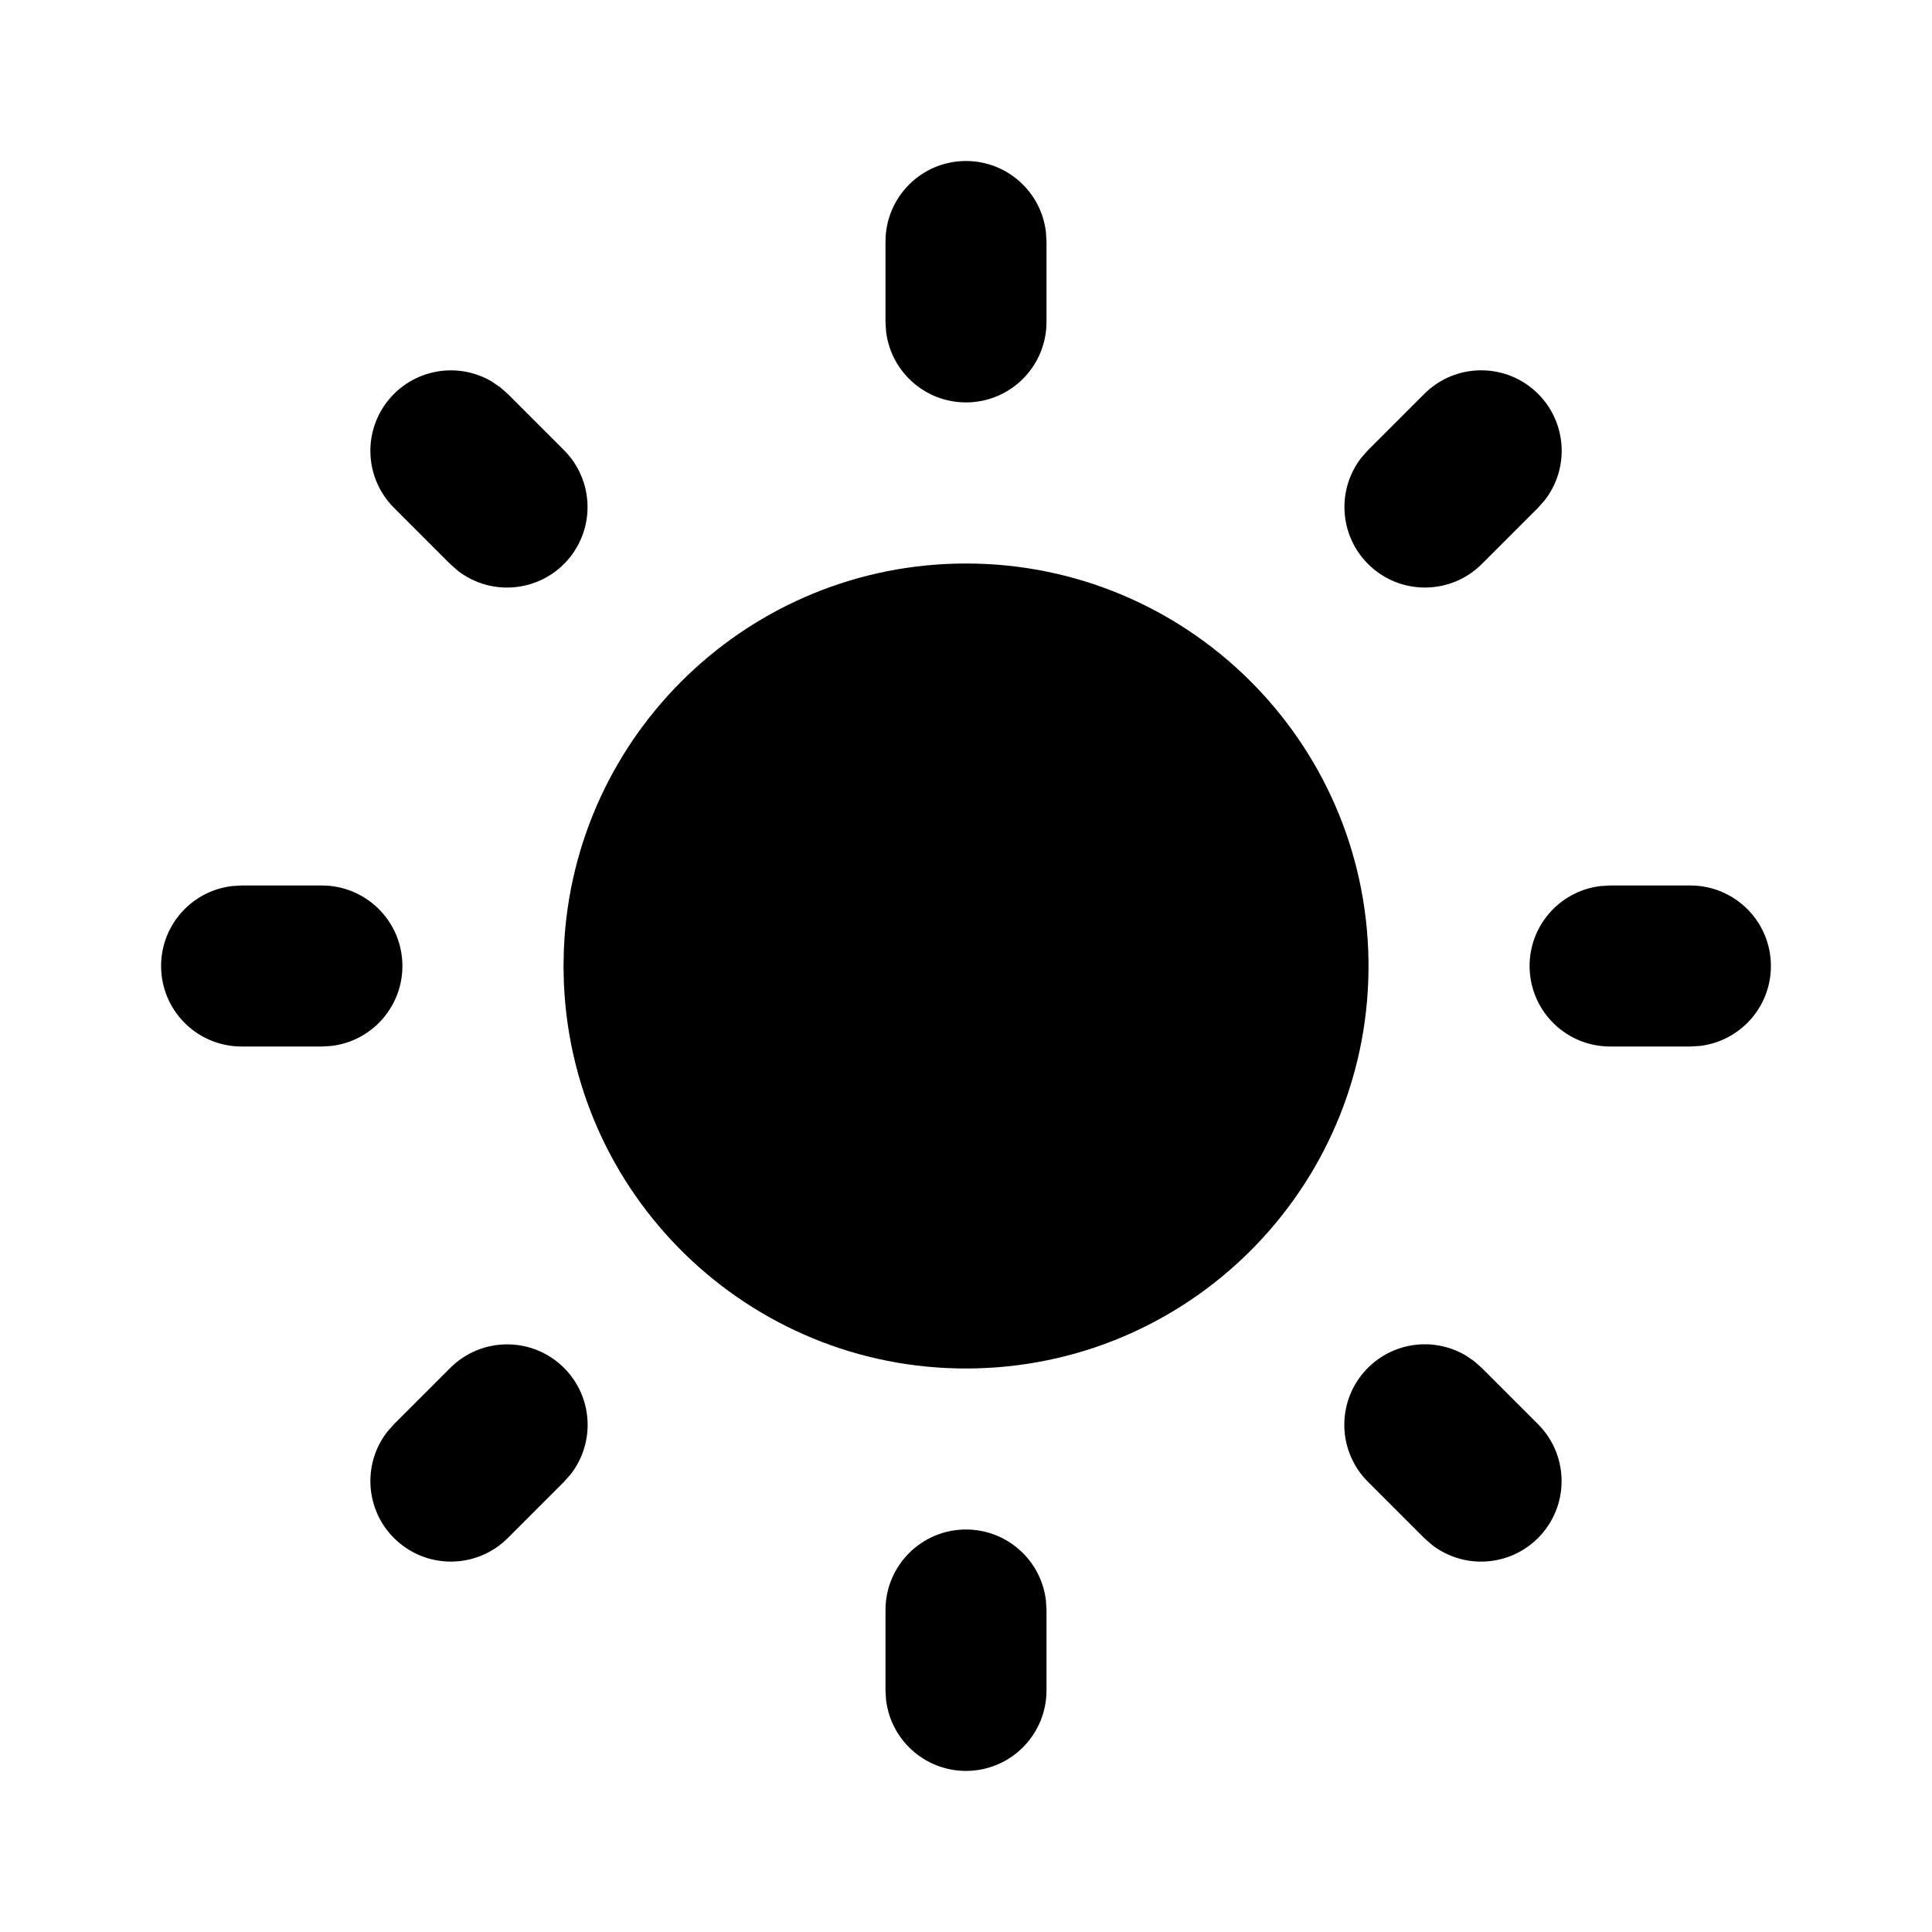
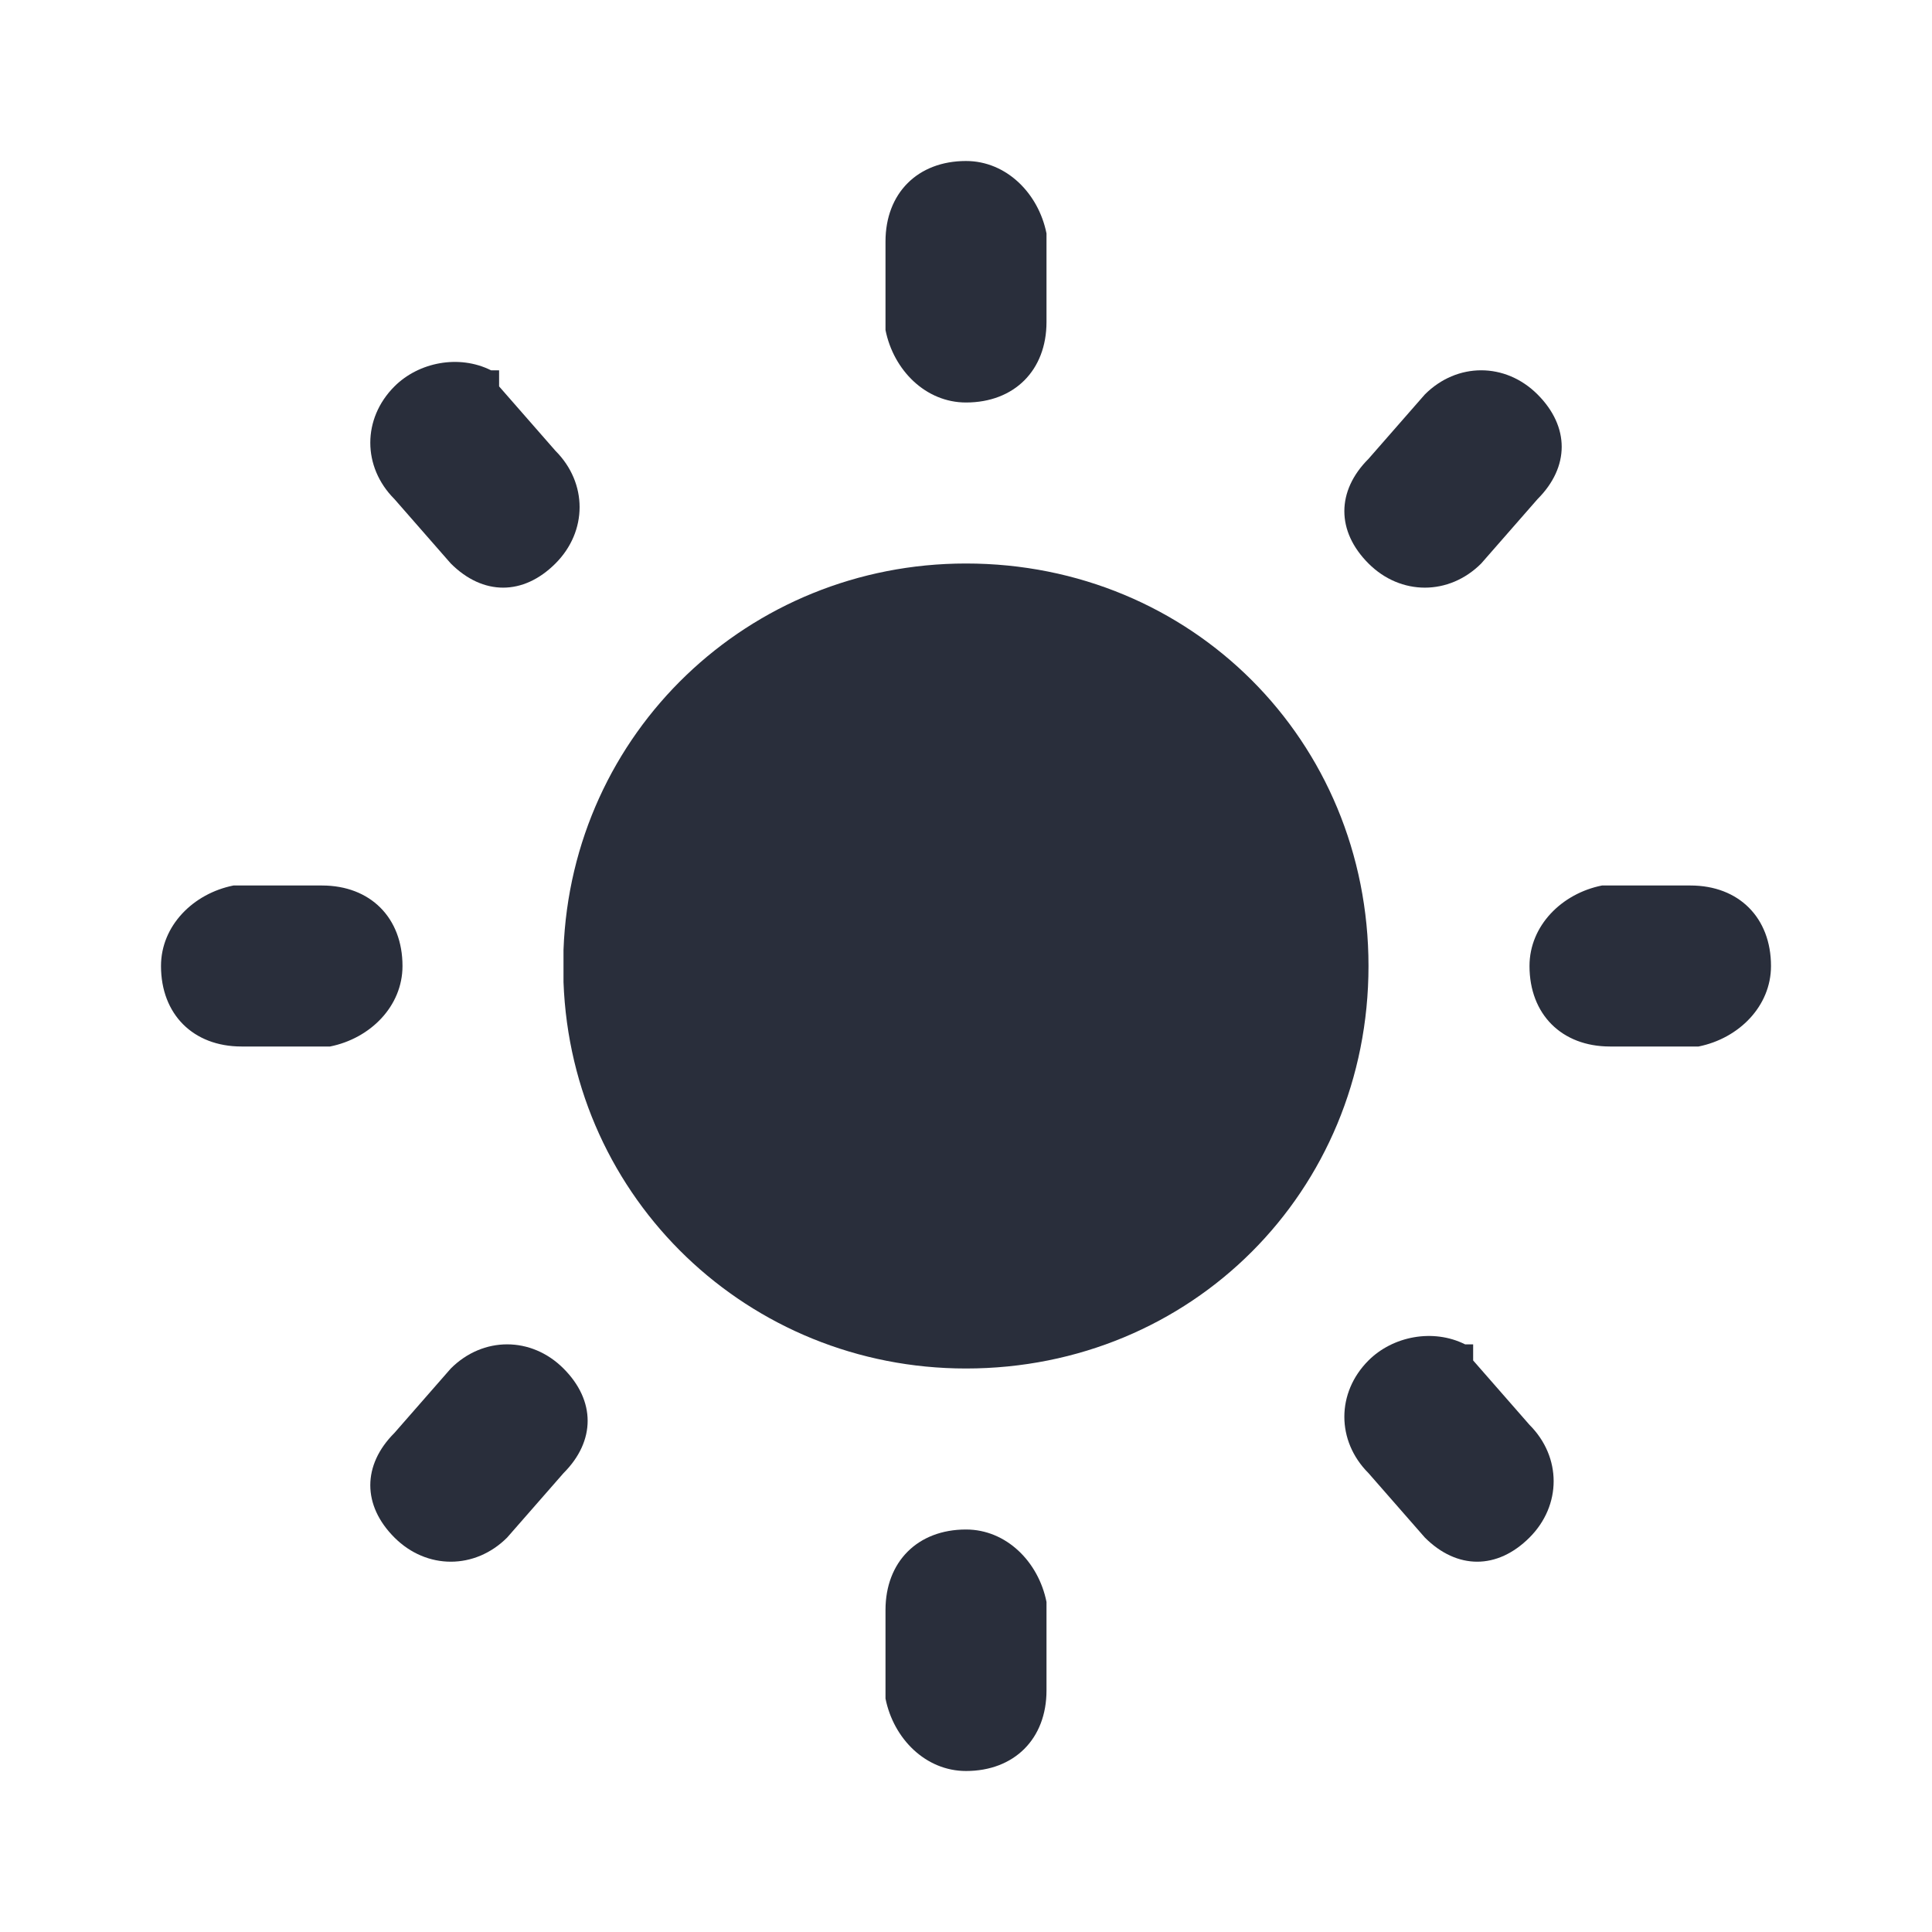
- <svg xmlns="http://www.w3.org/2000/svg" width="24" height="24" viewBox="0 0 24 24" fill="currentColor" class="icon icon-tabler icons-tabler-filled icon-tabler-sun">
-   <path stroke="none" d="M0 0h24v24H0z" fill="none" />
-   <path d="M12 19a1 1 0 0 1 .993 .883l.007 .117v1a1 1 0 0 1 -1.993 .117l-.007 -.117v-1a1 1 0 0 1 1 -1z" />
-   <path d="M18.313 16.91l.094 .083l.7 .7a1 1 0 0 1 -1.32 1.497l-.094 -.083l-.7 -.7a1 1 0 0 1 1.218 -1.567l.102 .07z" />
-   <path d="M7.007 16.993a1 1 0 0 1 .083 1.32l-.083 .094l-.7 .7a1 1 0 0 1 -1.497 -1.32l.083 -.094l.7 -.7a1 1 0 0 1 1.414 0z" />
-   <path d="M4 11a1 1 0 0 1 .117 1.993l-.117 .007h-1a1 1 0 0 1 -.117 -1.993l.117 -.007h1z" />
-   <path d="M21 11a1 1 0 0 1 .117 1.993l-.117 .007h-1a1 1 0 0 1 -.117 -1.993l.117 -.007h1z" />
-   <path d="M6.213 4.81l.094 .083l.7 .7a1 1 0 0 1 -1.32 1.497l-.094 -.083l-.7 -.7a1 1 0 0 1 1.217 -1.567l.102 .07z" />
-   <path d="M19.107 4.893a1 1 0 0 1 .083 1.32l-.083 .094l-.7 .7a1 1 0 0 1 -1.497 -1.32l.083 -.094l.7 -.7a1 1 0 0 1 1.414 0z" />
-   <path d="M12 2a1 1 0 0 1 .993 .883l.007 .117v1a1 1 0 0 1 -1.993 .117l-.007 -.117v-1a1 1 0 0 1 1 -1z" />
-   <path d="M12 7a5 5 0 1 1 -4.995 5.217l-.005 -.217l.005 -.217a5 5 0 0 1 4.995 -4.783z" />
+ <svg xmlns="http://www.w3.org/2000/svg" id="Capa_1" data-name="Capa 1" version="1.1" viewBox="0 0 24 24">
+   <defs>
+     <style>
+       .cls-1 {
+         fill: none;
+       }
+ 
+       .cls-1, .cls-2 {
+         stroke-width: 0px;
+       }
+ 
+       .cls-2 {
+         fill: #292e3b;
+       }
+     </style>
+   </defs>
+   <path class="cls-1" d="M0,0h24v24H0V0Z" />
+   <path class="cls-2" d="M12,19c.5,0,.9.4,1,.9h0v1.1c0,.6-.4,1-1,1-.5,0-.9-.4-1-.9h0v-1.1c0-.6.4-1,1-1Z" />
+   <path class="cls-2" d="M18.3,16.9h0c0,0,.7.8.7.8.4.4.4,1,0,1.4-.4.4-.9.4-1.3,0h0c0,0-.7-.8-.7-.8-.4-.4-.4-1,0-1.4.3-.3.8-.4,1.2-.2h.1Z" />
+   <path class="cls-2" d="M7,17c.4.4.4.9,0,1.3h0c0,0-.7.8-.7.8-.4.4-1,.4-1.4,0-.4-.4-.4-.9,0-1.3h0c0,0,.7-.8.7-.8.4-.4,1-.4,1.4,0Z" />
+   <path class="cls-2" d="M4,11c.6,0,1,.4,1,1,0,.5-.4.9-.9,1h-.1s-1,0-1,0c-.6,0-1-.4-1-1,0-.5.4-.9.9-1h.1s1,0,1,0Z" />
+   <path class="cls-2" d="M21,11c.6,0,1,.4,1,1,0,.5-.4.9-.9,1h-.1s-1,0-1,0c-.6,0-1-.4-1-1,0-.5.4-.9.9-1h.1s1,0,1,0Z" />
+   <path class="cls-2" d="M6.2,4.8h0c0,0,.7.8.7.8.4.4.4,1,0,1.4-.4.4-.9.4-1.3,0h0c0,0-.7-.8-.7-.8-.4-.4-.4-1,0-1.4.3-.3.8-.4,1.2-.2h.1c0,0,0,0,0,0Z" />
+   <path class="cls-2" d="M19.1,4.9c.4.4.4.9,0,1.3h0c0,0-.7.8-.7.8-.4.4-1,.4-1.4,0-.4-.4-.4-.9,0-1.3h0c0,0,.7-.8.7-.8.4-.4,1-.4,1.4,0Z" />
+   <path class="cls-2" d="M12,2c.5,0,.9.4,1,.9h0v1.1c0,.6-.4,1-1,1-.5,0-.9-.4-1-.9h0v-1.1c0-.6.4-1,1-1Z" />
+   <path class="cls-2" d="M12,7c2.8,0,5,2.2,5,5,0,2.8-2.2,5-5,5-2.7,0-4.9-2.1-5-4.8v-.2s0-.2,0-.2c.1-2.7,2.3-4.8,5-4.8Z" />
</svg>
